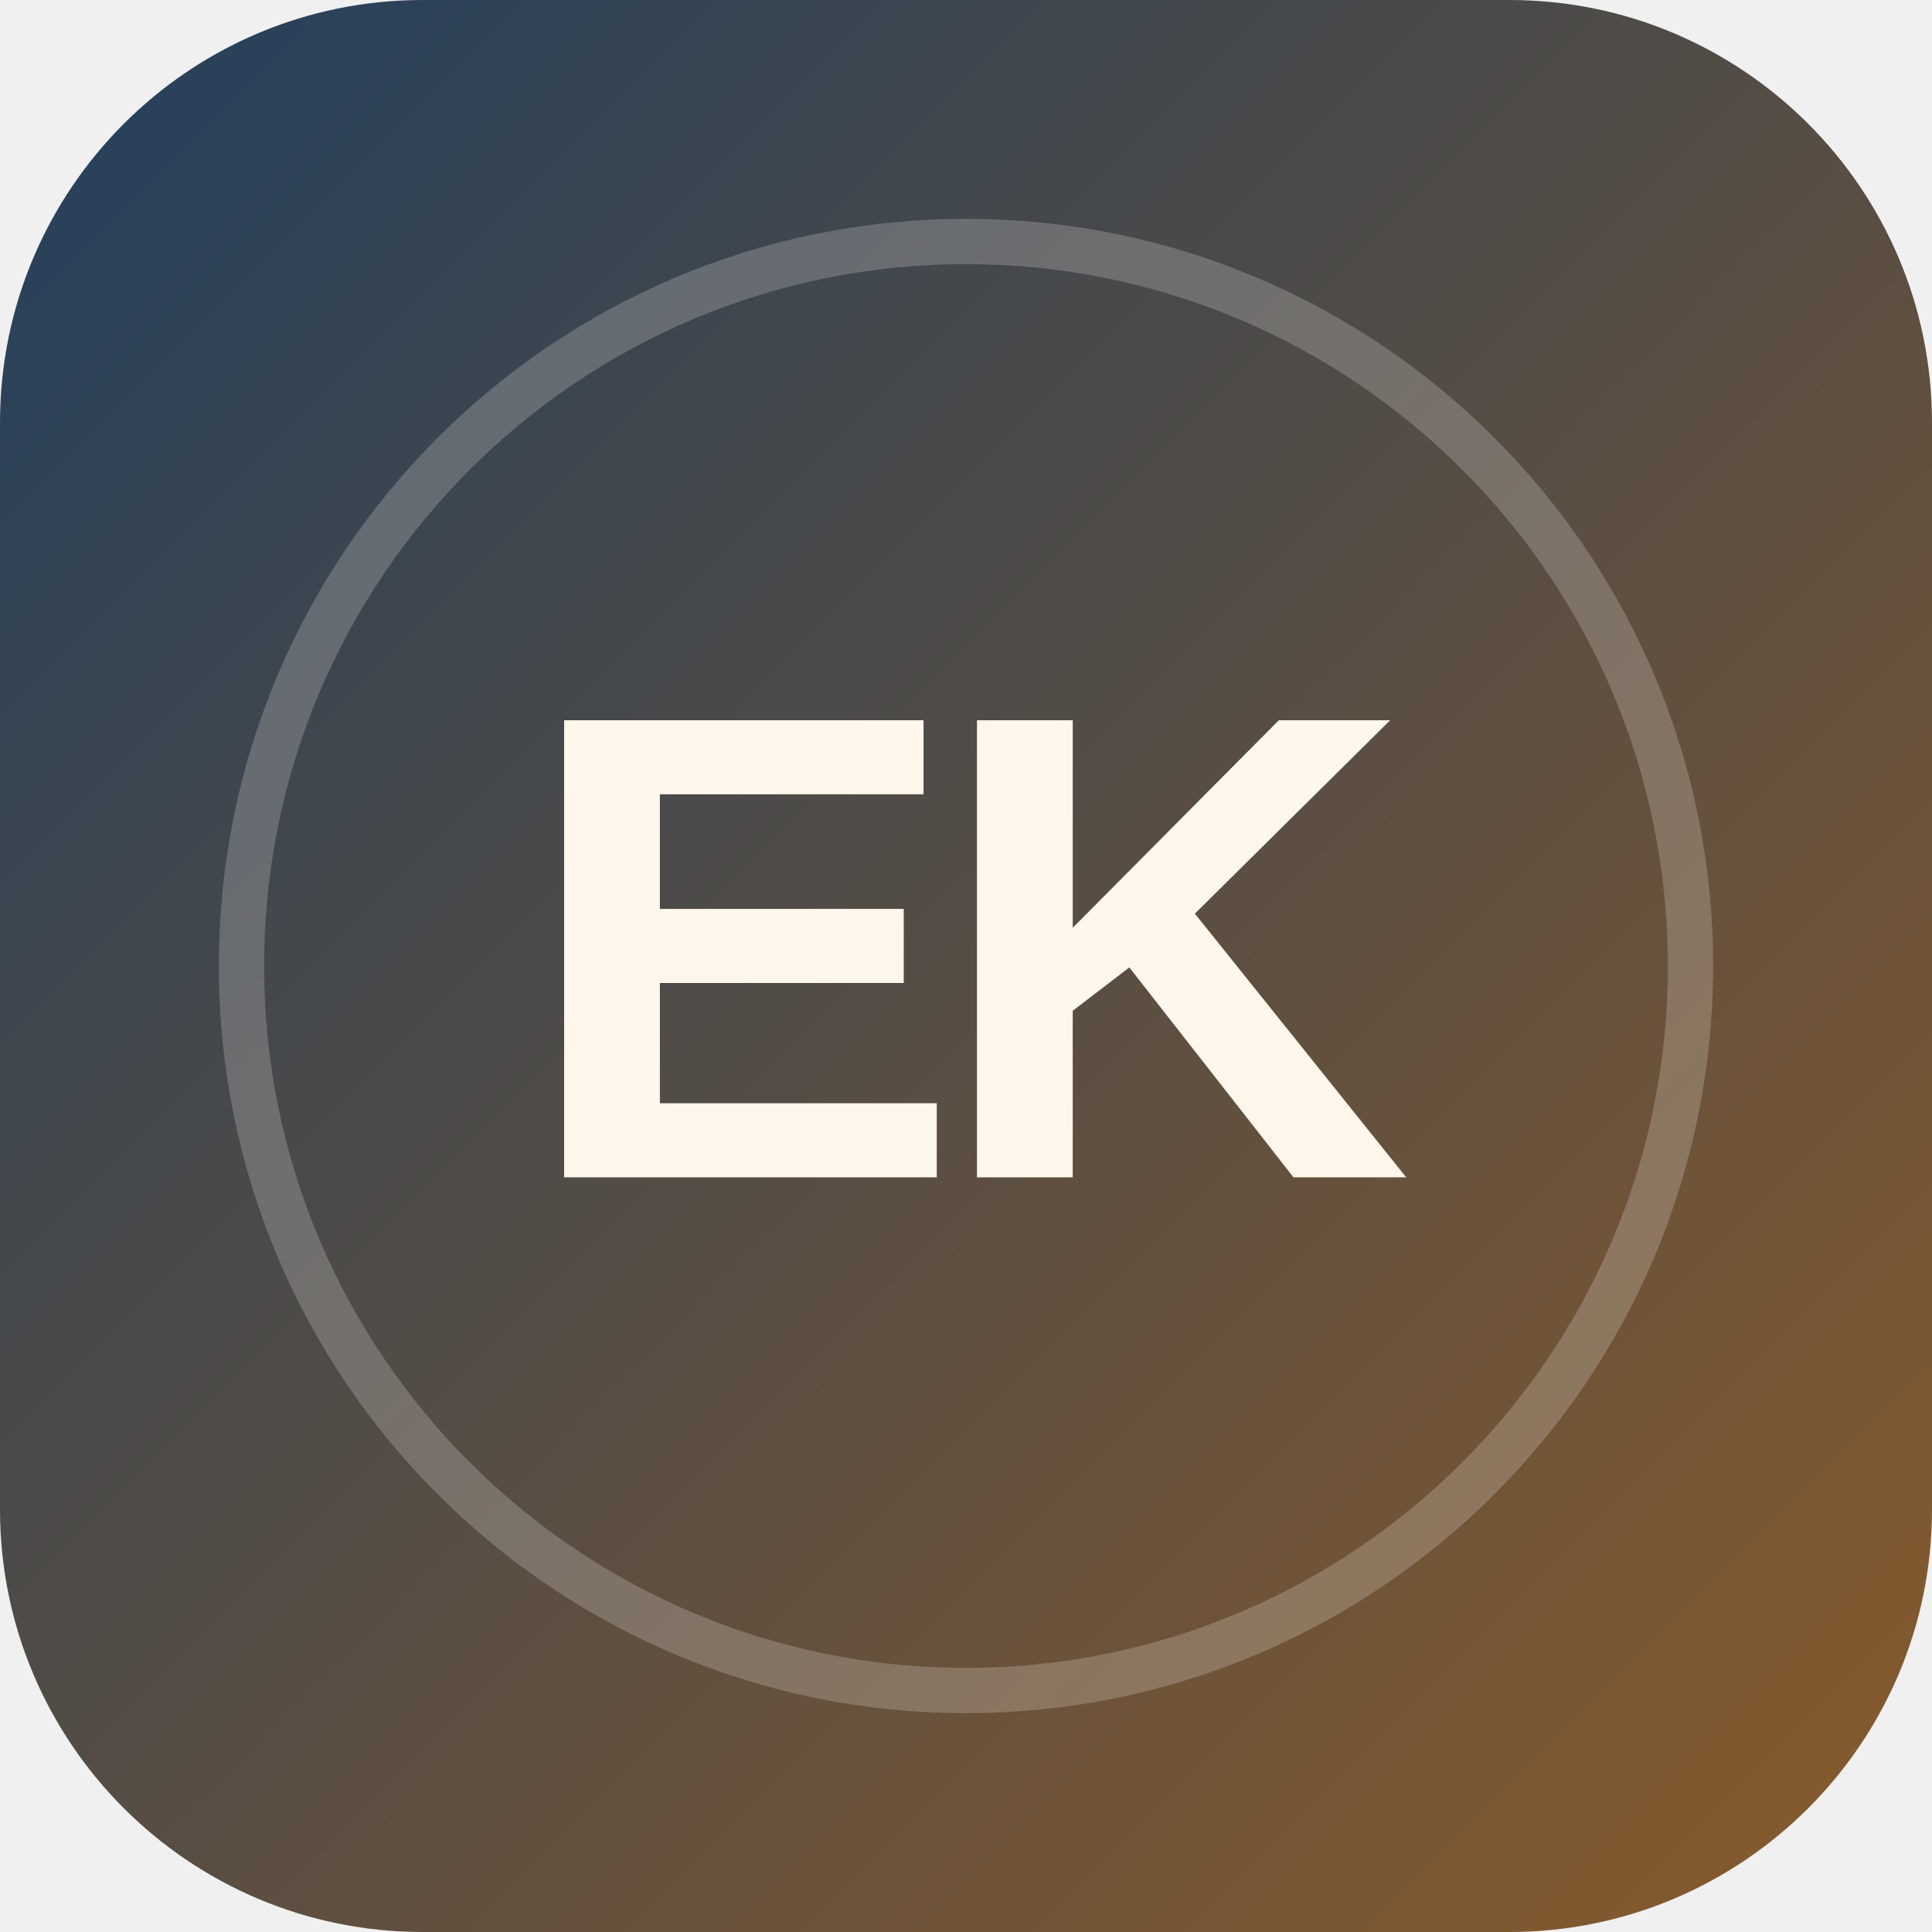
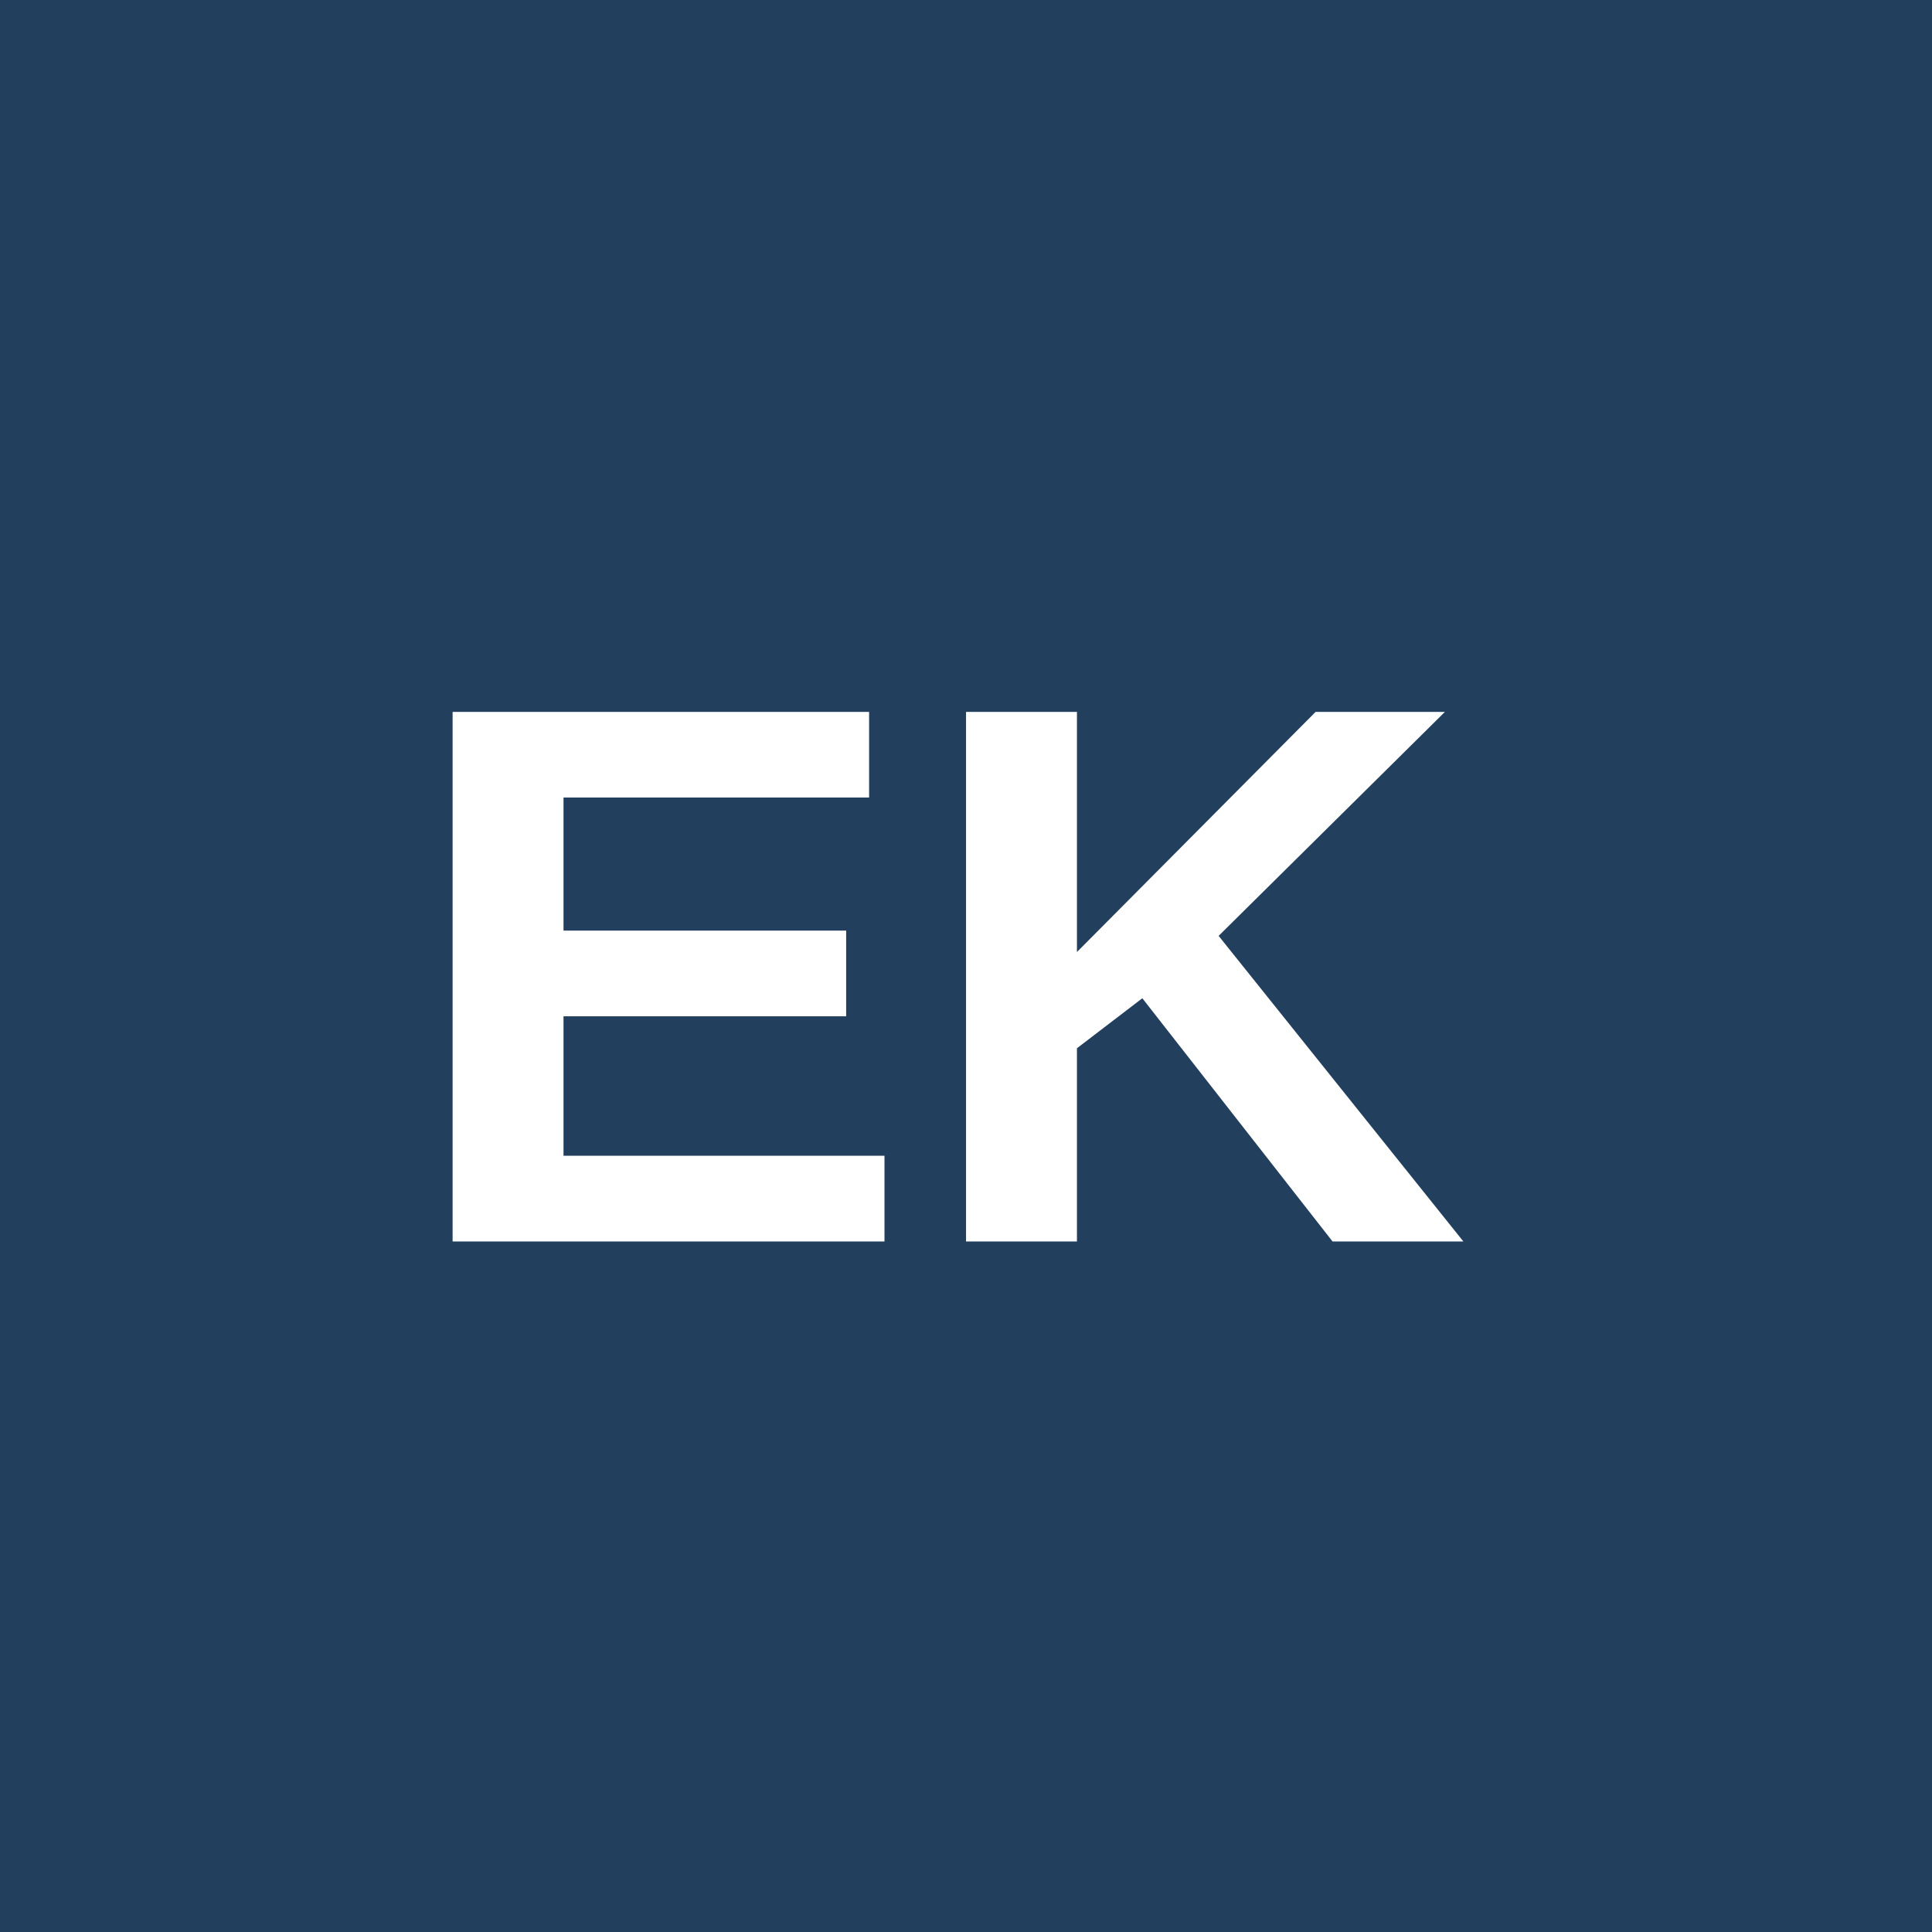
- <svg xmlns="http://www.w3.org/2000/svg" viewBox="0 0 64 64">
-   <defs>
-     <linearGradient id="bg" x1="0" x2="1" y1="0" y2="1">
-       <stop offset="0%" stop-color="#223f5d" />
-       <stop offset="100%" stop-color="#8a5b2b" />
-     </linearGradient>
-   </defs>
-   <rect width="64" height="64" rx="14" fill="url(#bg)" />
-   <circle cx="32" cy="32" r="24" fill="none" stroke="#f7f4ee" stroke-opacity="0.22" stroke-width="1.5" />
-   <text x="32" y="39" text-anchor="middle" font-family="Arial, Helvetica, sans-serif" font-size="22" font-weight="700" letter-spacing="-1" fill="#fff7ec">EK</text>
+ <svg xmlns="http://www.w3.org/2000/svg" viewBox="0 0 512 512">
+   <rect width="512" height="512" fill="#223f5d" />
+   <text x="248" y="329" text-anchor="middle" font-family="Arial, Helvetica, sans-serif" font-size="204" font-weight="700" fill="#ffffff">EK</text>
</svg>
